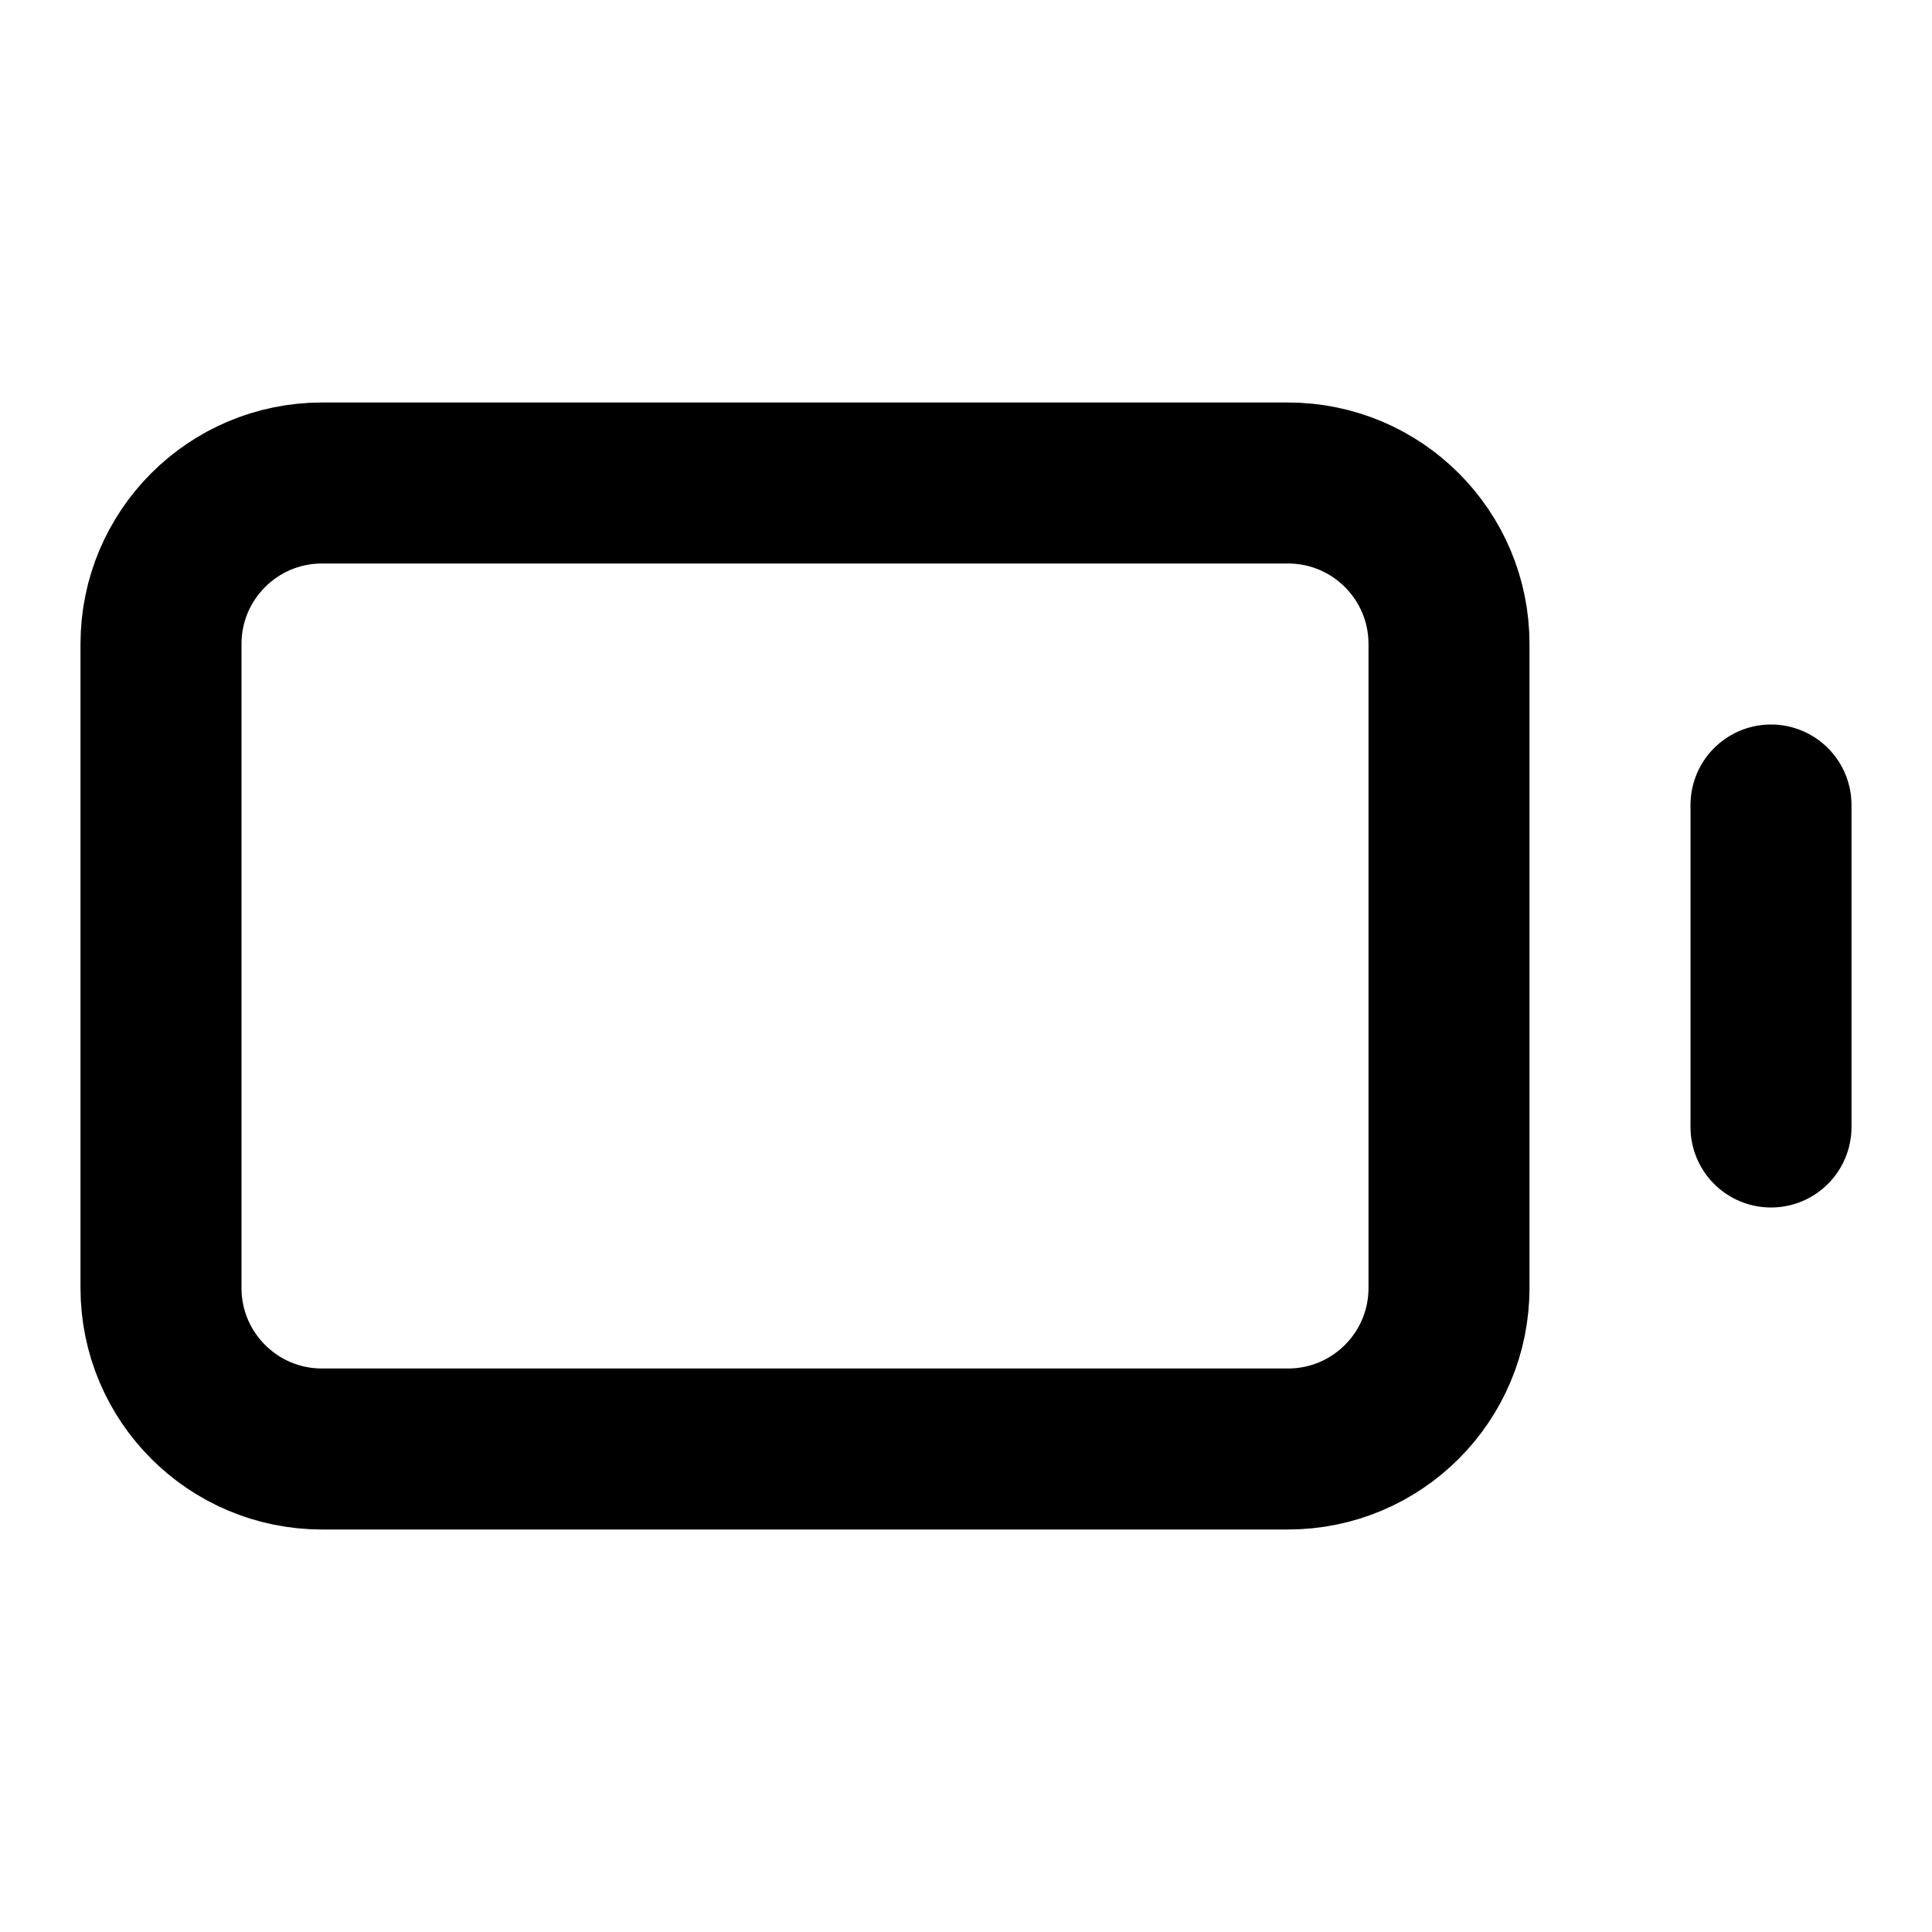
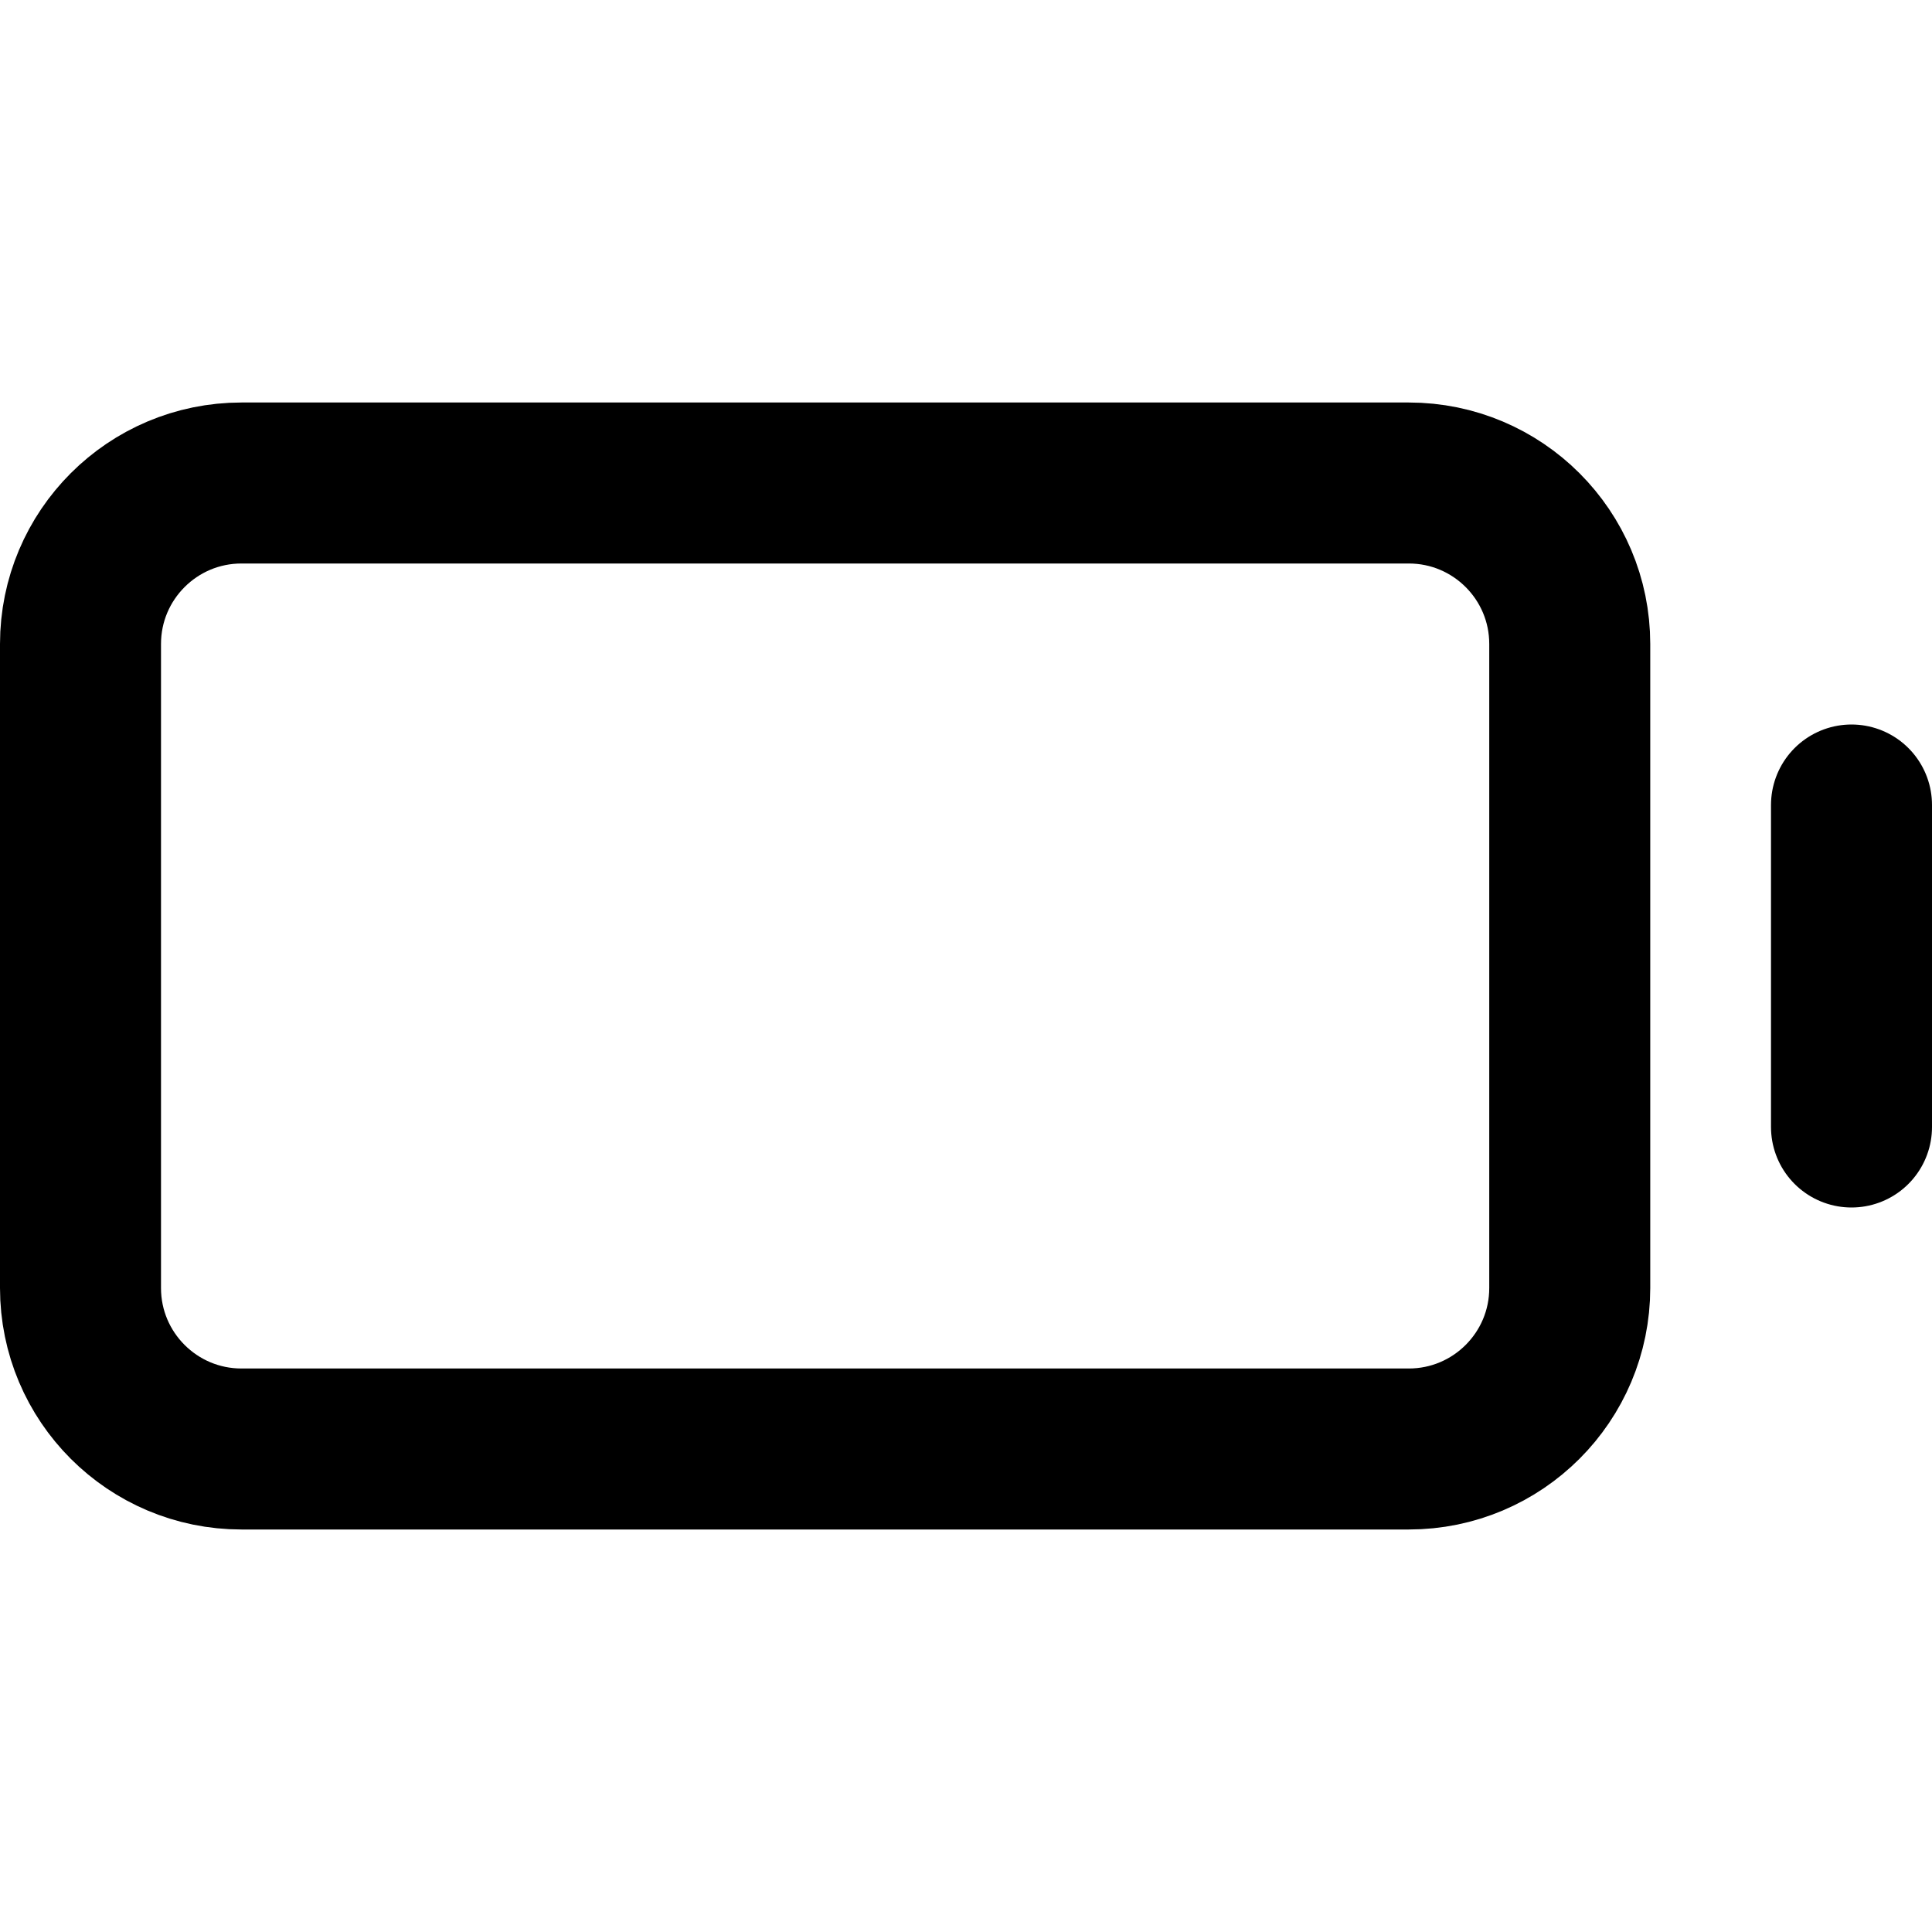
<svg xmlns="http://www.w3.org/2000/svg" class="lucide lucide-battery" width="24" height="24" viewBox="0 0 24 24" fill="none" stroke="currentColor" stroke-width="2" stroke-linecap="round" stroke-linejoin="round">
-   <path d="M 22 14 L 22 10" />
-   <rect x="2" y="6" width="16" height="12" rx="2" />
+   <path d="M 23 14 L 23 10" />
+   <rect x="1" y="6" width="18.5" height="12" rx="2" />
</svg>
